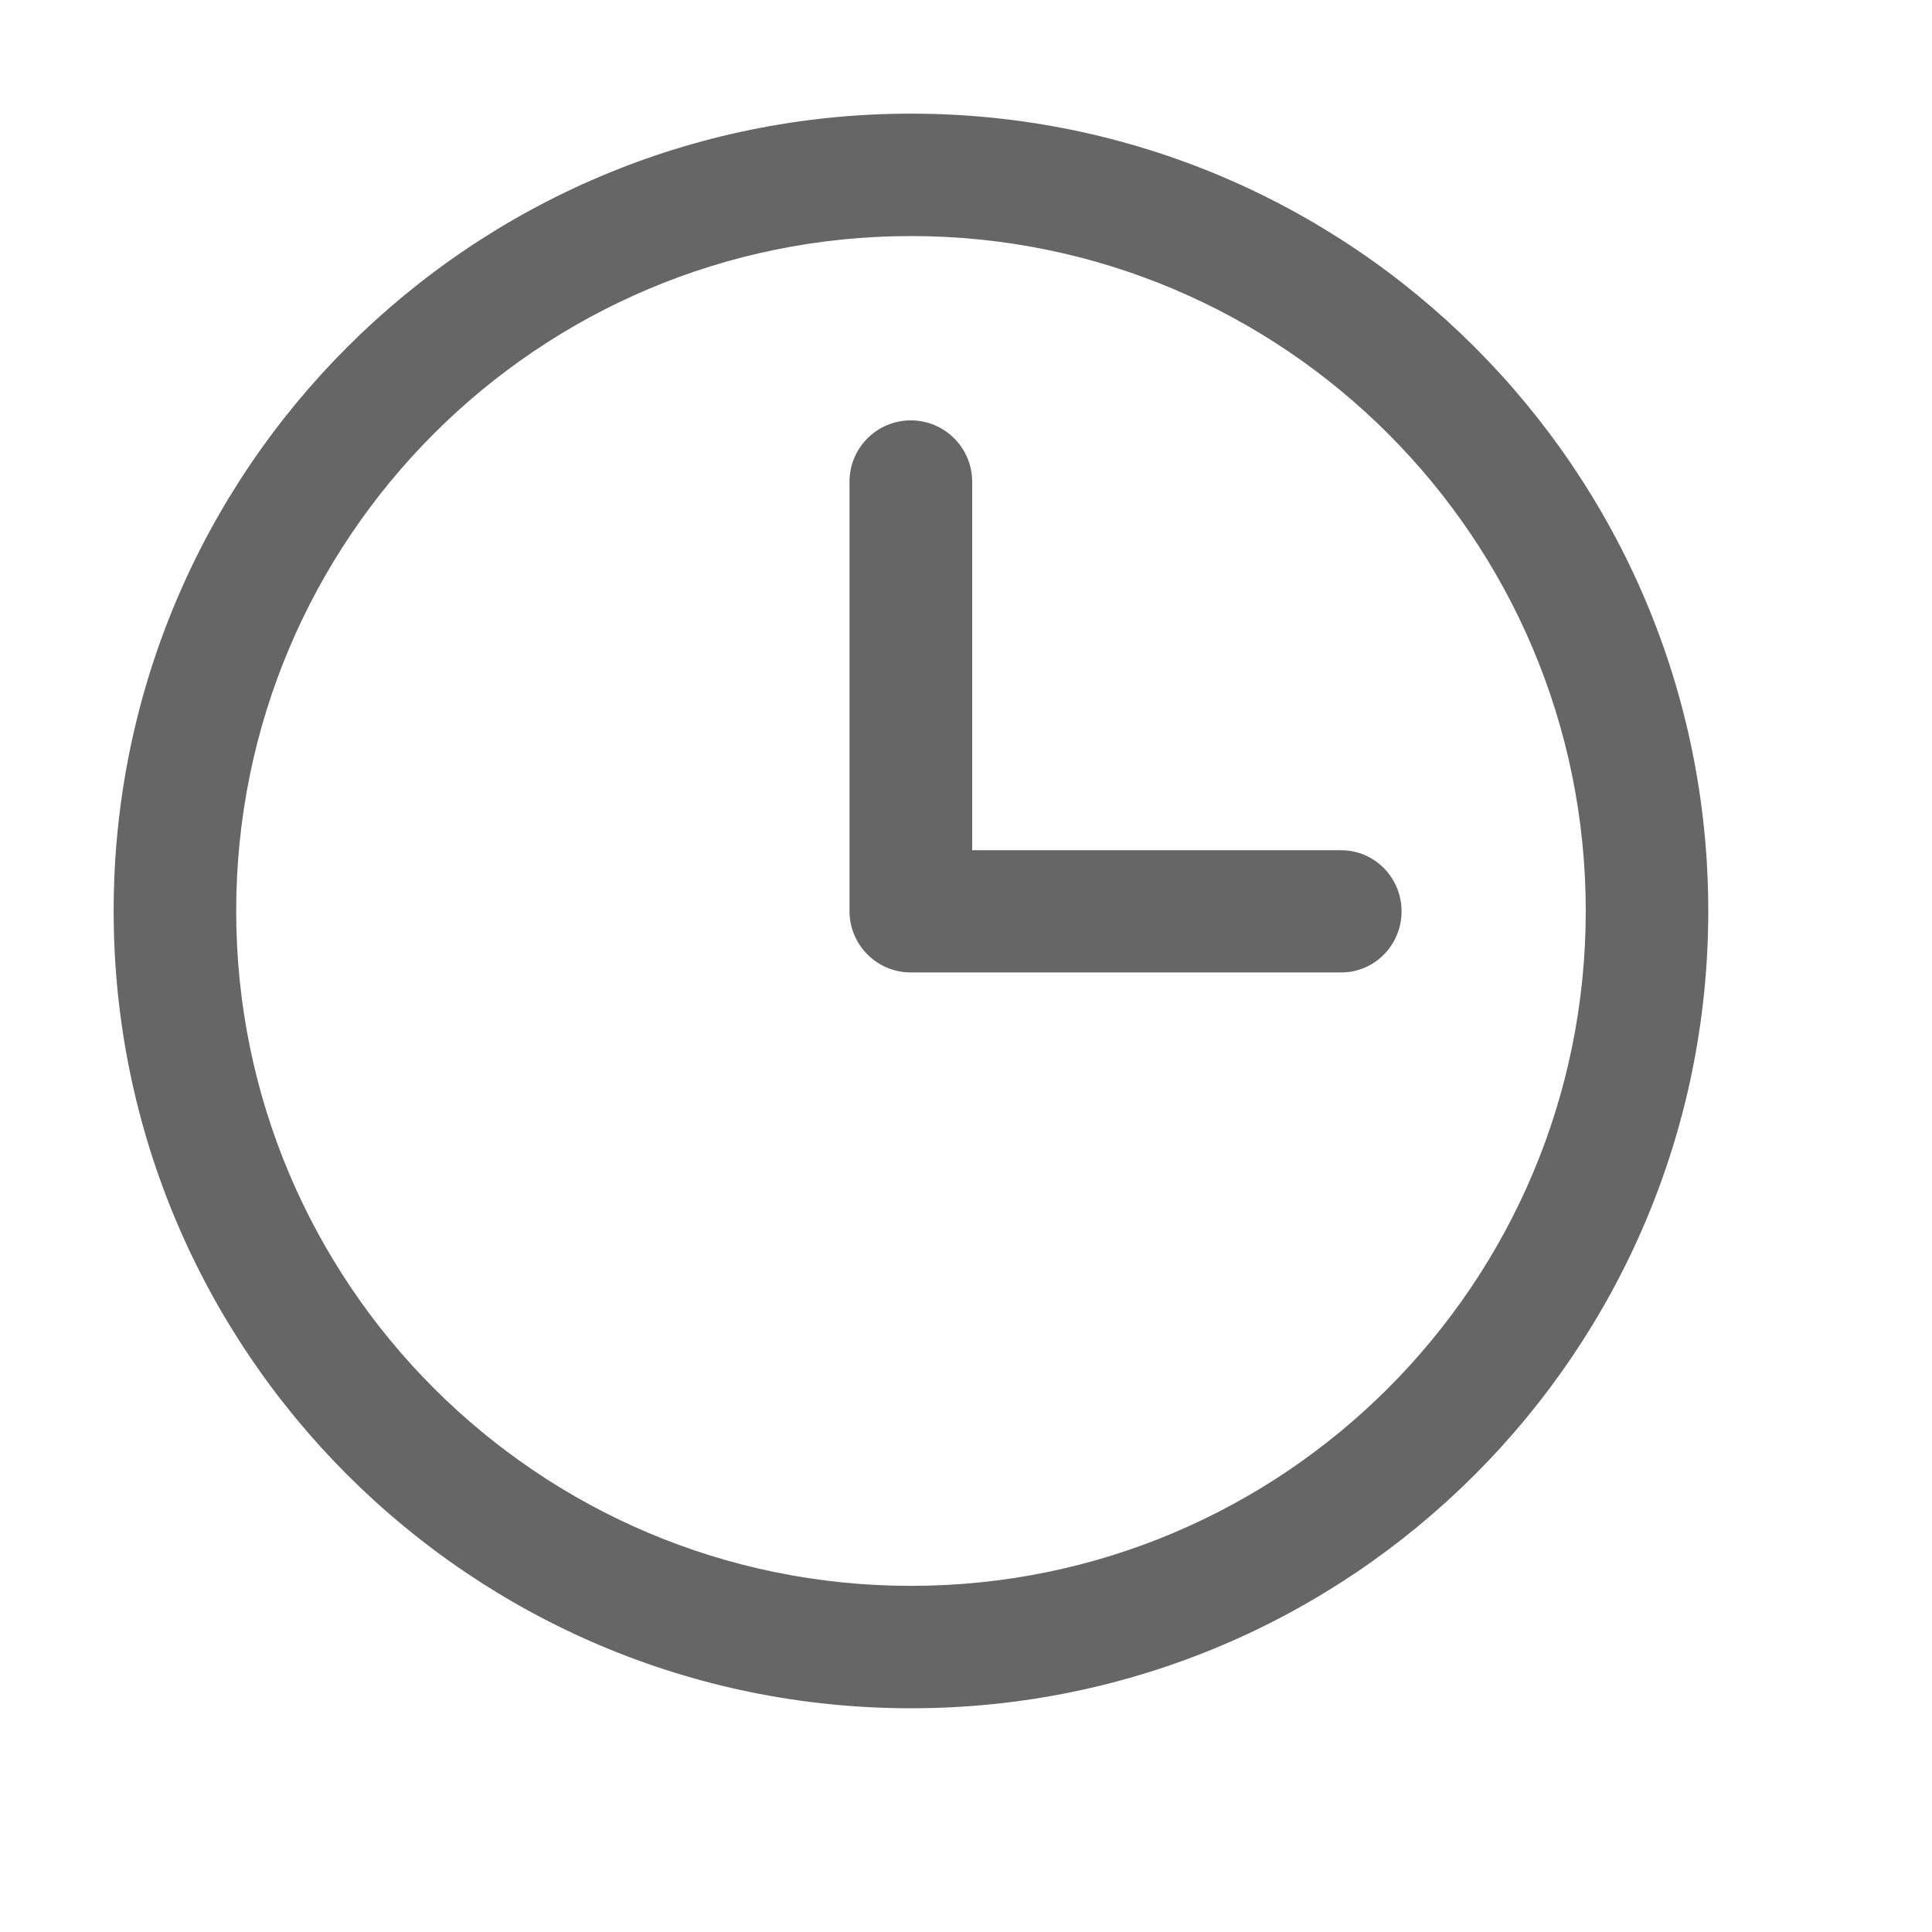
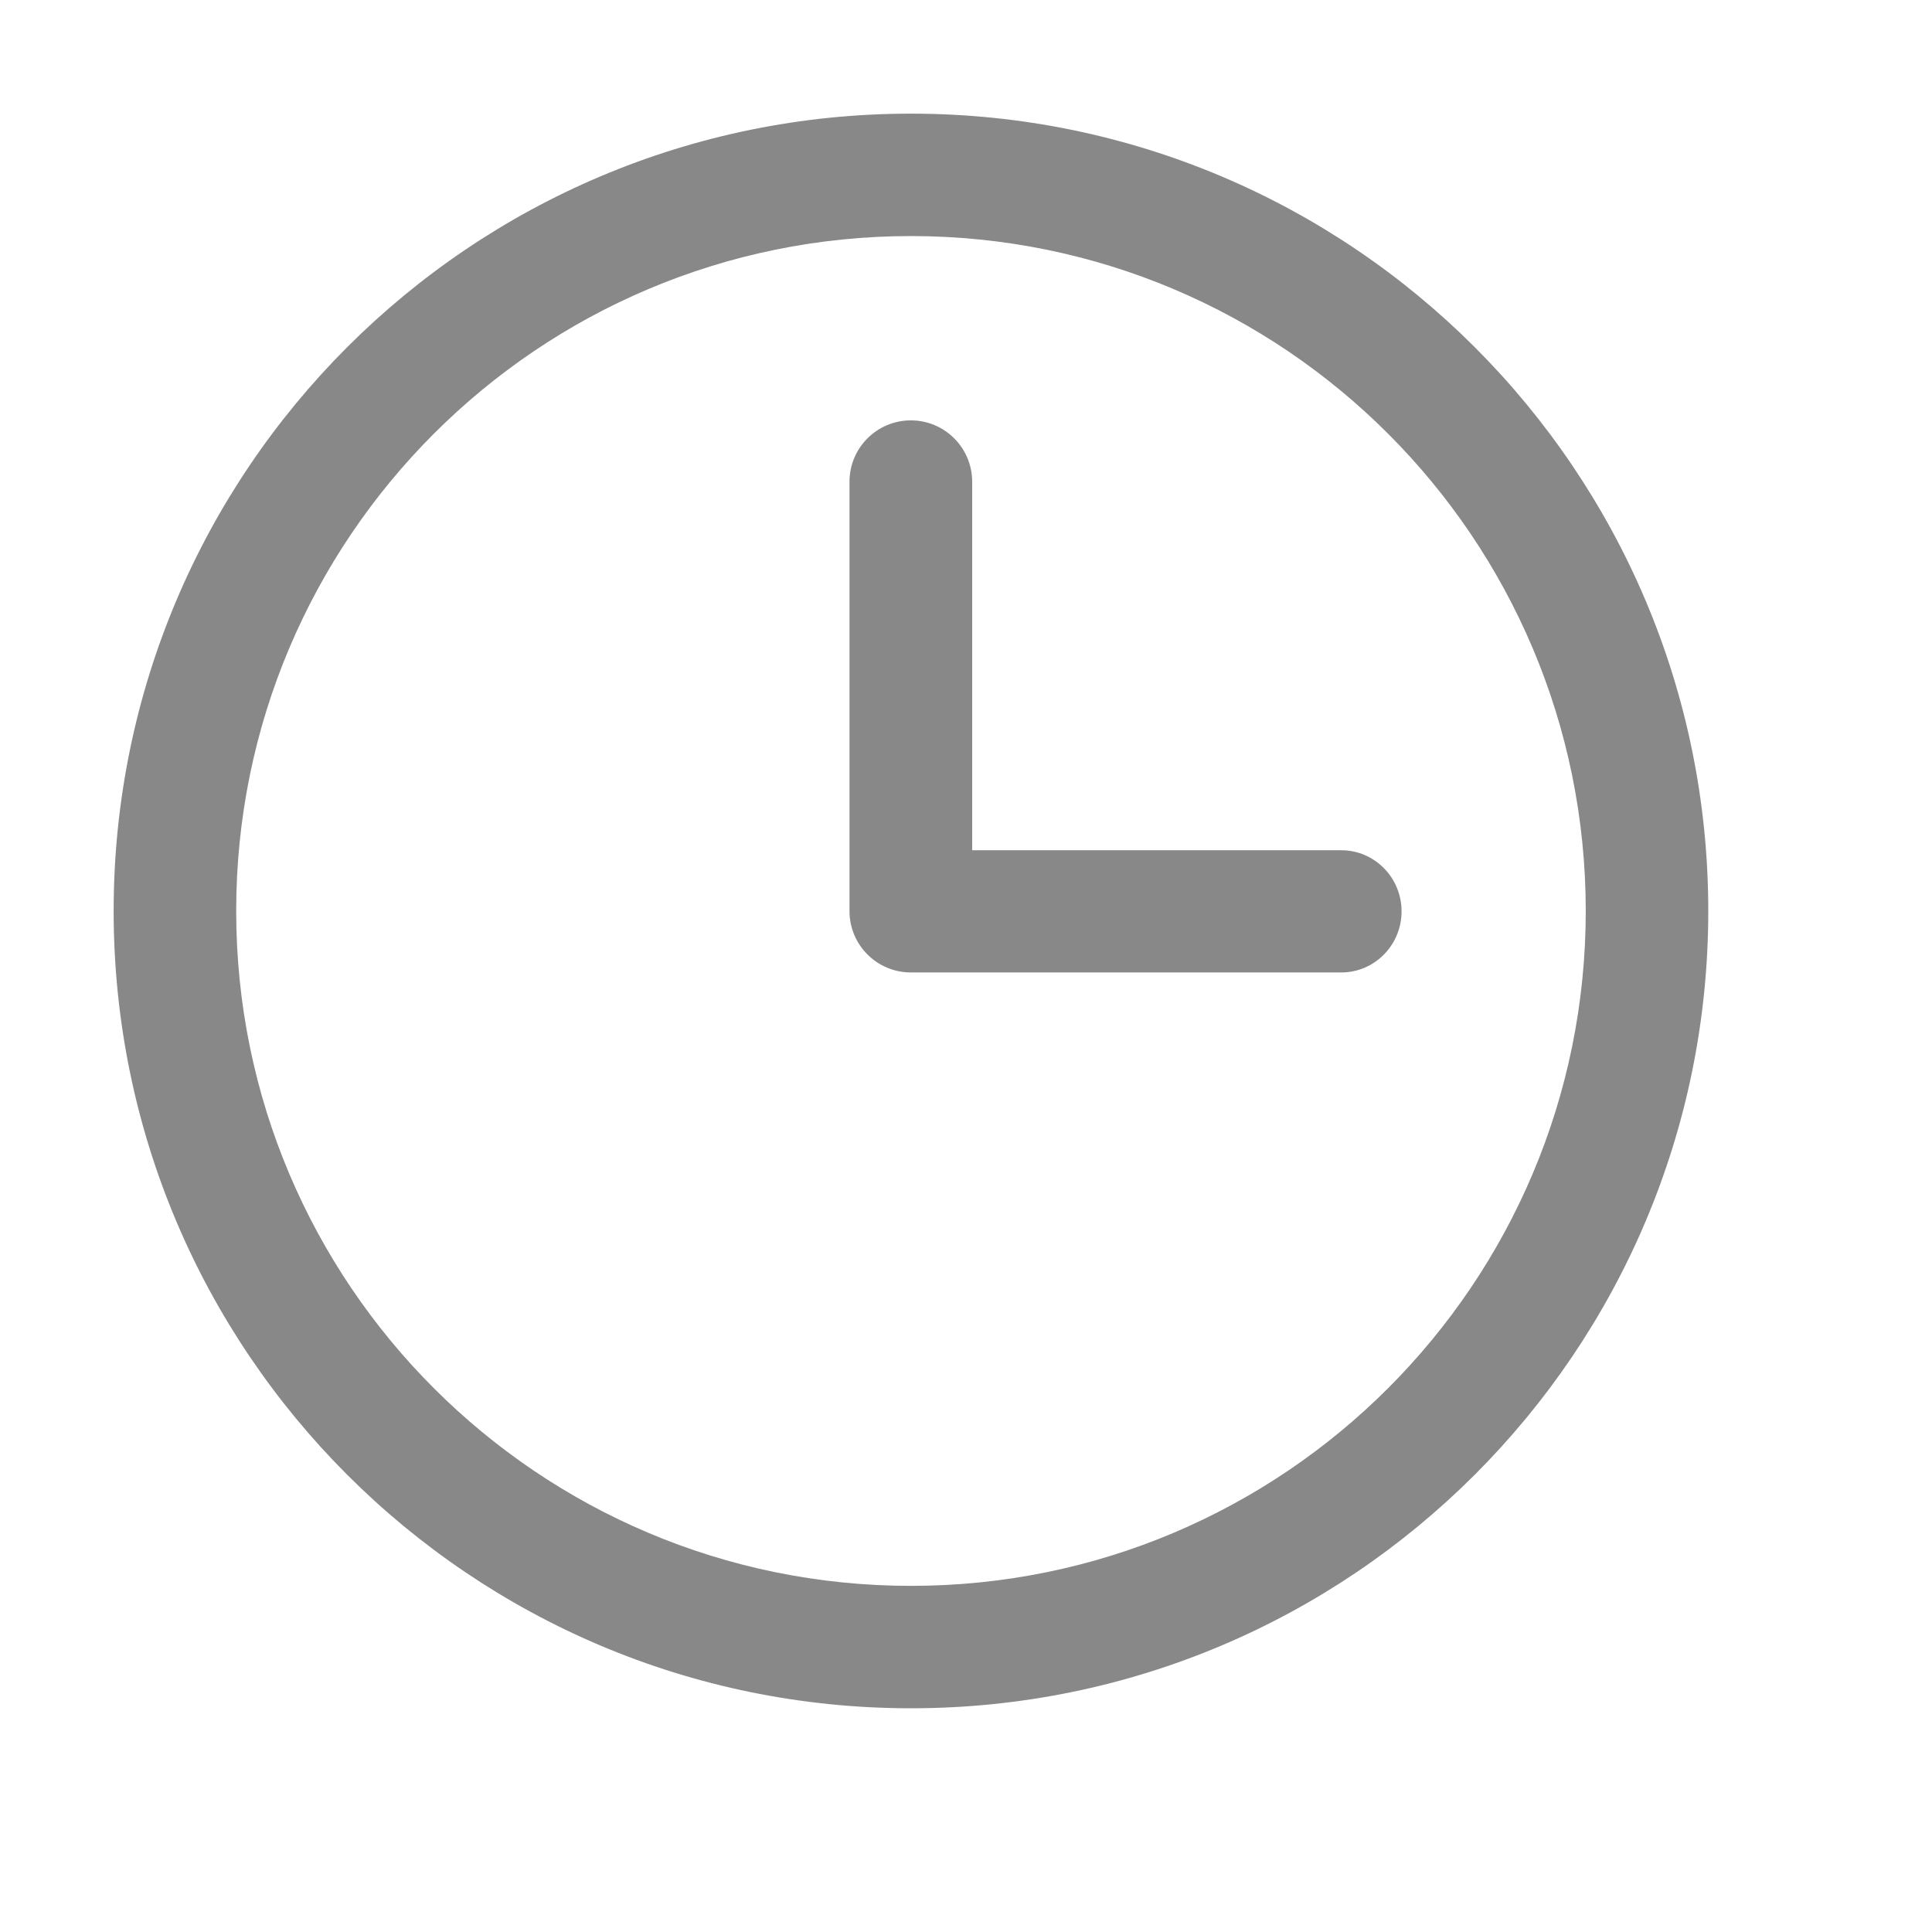
<svg xmlns="http://www.w3.org/2000/svg" id="Livello_1" width="120px" height="120px" version="1.1" viewBox="-10 -10 170 170" xml:space="preserve">
-   <g id="Livello_5" fill="#666">
+   <g id="Livello_5" fill="#888">
    <path d="M113.326,70.191c0-2.97-2.377-5.376-5.307-5.376H75.543V32.387v-0.001c0-2.98-2.418-5.397-5.396-5.397   c-2.98,0-5.398,2.417-5.398,5.397V70.17c0,2.981,2.418,5.398,5.398,5.398h37.875C110.949,75.568,113.326,73.161,113.326,70.191    M129.533,70.157c0,32.798-26.584,59.386-59.375,59.386c-32.793,0-59.375-26.588-59.375-59.386s26.582-59.386,59.375-59.386   C102.949,10.771,129.533,37.359,129.533,70.157 M140.314,70.157C140.314,31.41,108.904,0,70.158,0C31.41,0,0,31.41,0,70.157   s31.41,70.157,70.158,70.157C108.904,140.314,140.314,108.904,140.314,70.157" />
  </g>
  <g id="Livello_1_1_" />
</svg>
